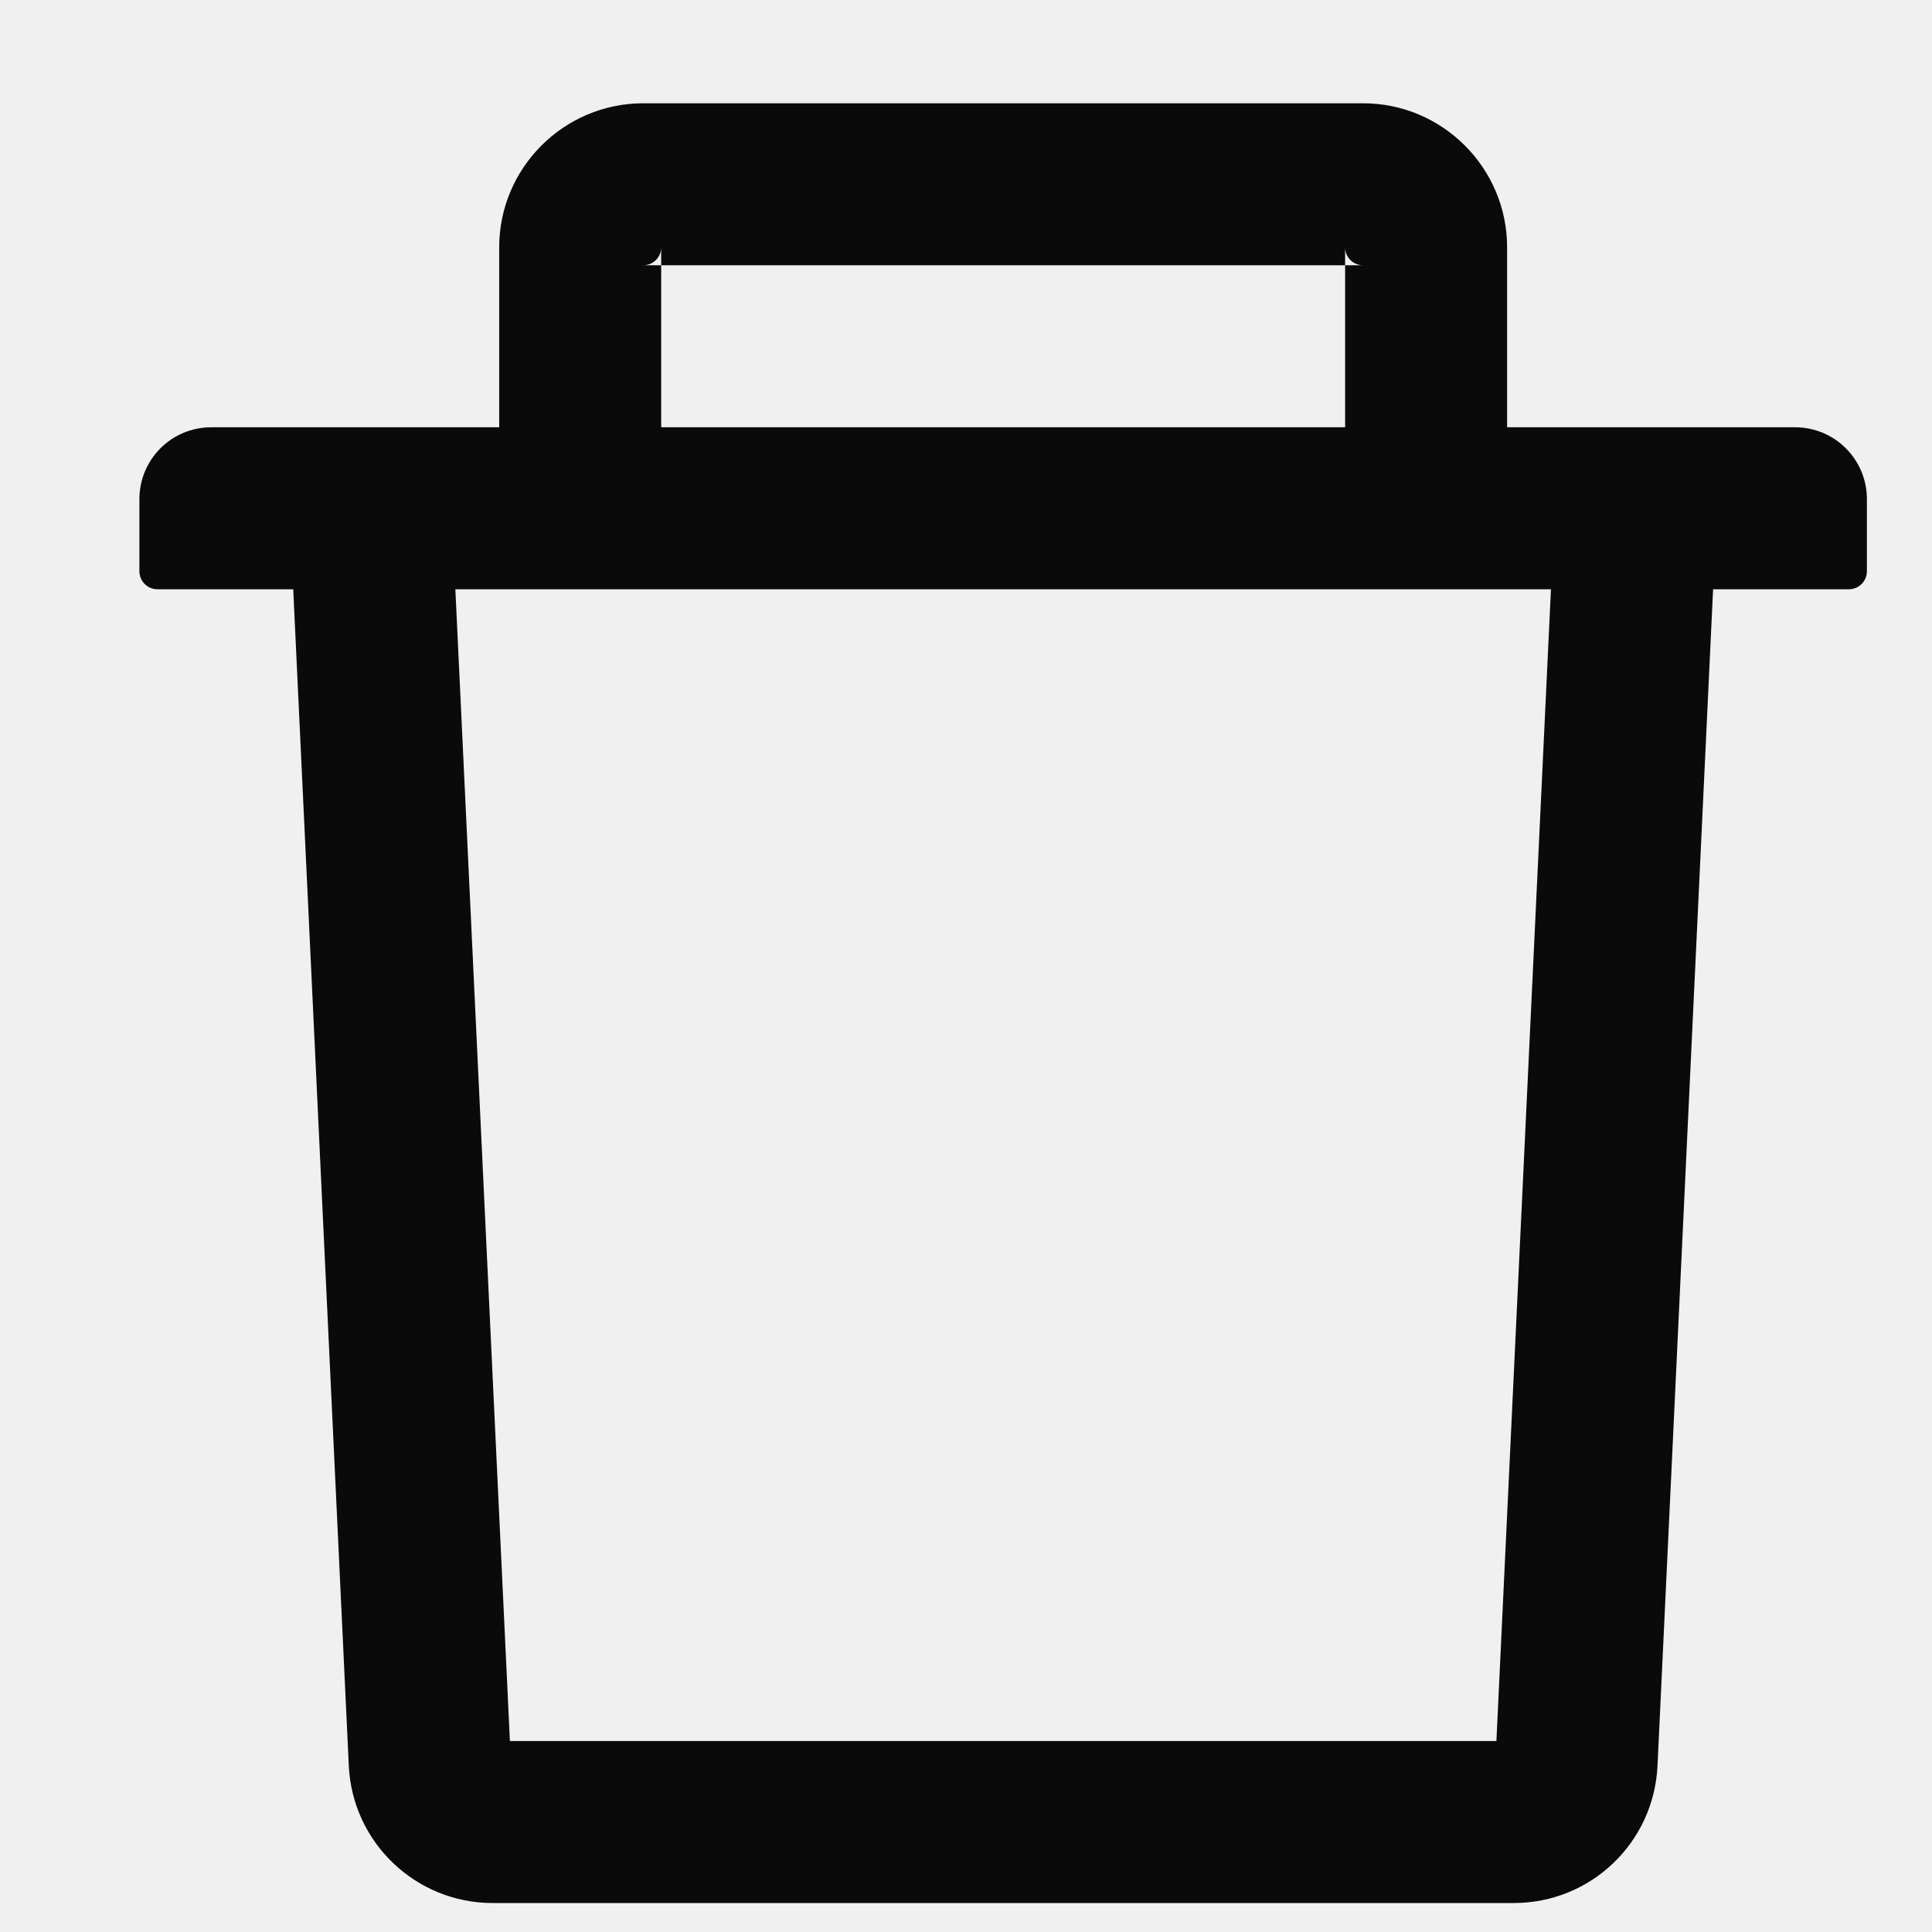
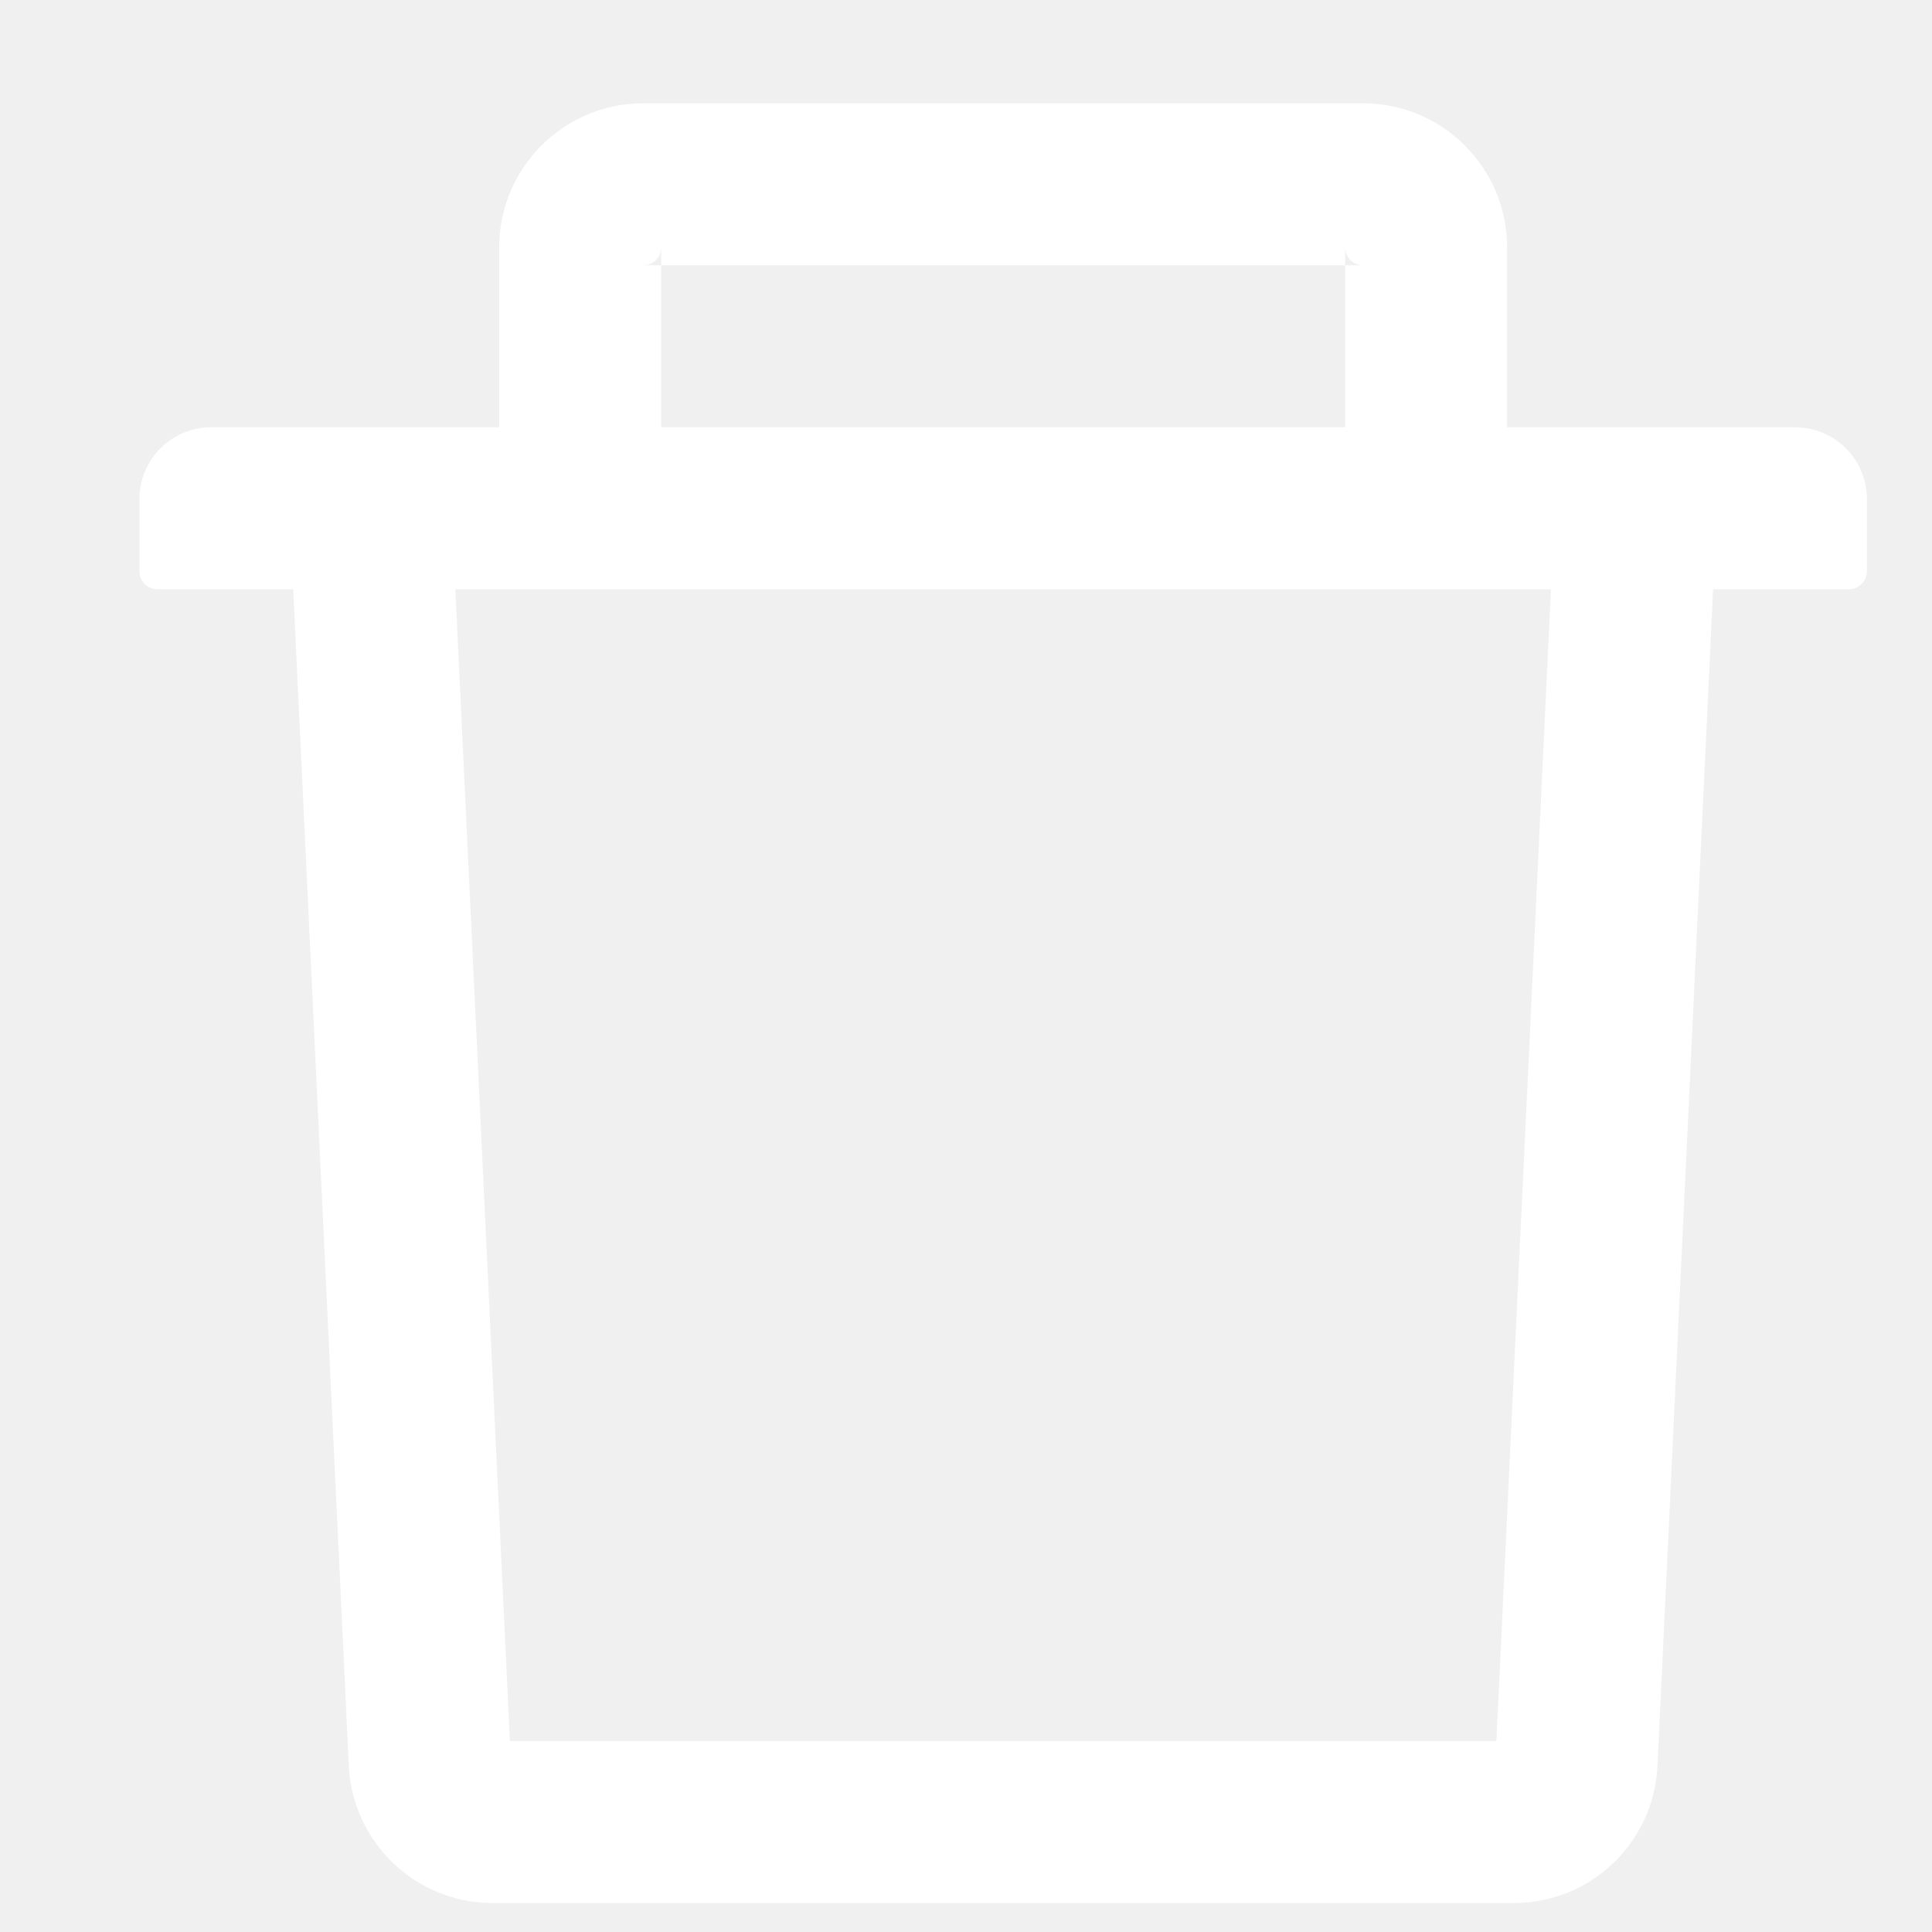
<svg xmlns="http://www.w3.org/2000/svg" width="15" height="15" viewBox="0 0 13 13" fill="none">
-   <path d="M4.449 1.785H4.328C4.395 1.785 4.449 1.731 4.449 1.664V1.785H9.051V1.664C9.051 1.731 9.105 1.785 9.172 1.785H9.051V2.875H10.141V1.664C10.141 1.13 9.706 0.695 9.172 0.695H4.328C3.794 0.695 3.359 1.13 3.359 1.664V2.875H4.449V1.785ZM12.078 2.875H1.422C1.154 2.875 0.938 3.091 0.938 3.359V3.844C0.938 3.91 0.992 3.965 1.059 3.965H1.973L2.347 11.881C2.371 12.398 2.798 12.805 3.314 12.805H10.186C10.704 12.805 11.129 12.399 11.153 11.881L11.527 3.965H12.441C12.508 3.965 12.562 3.91 12.562 3.844V3.359C12.562 3.091 12.346 2.875 12.078 2.875ZM10.069 11.715H3.431L3.064 3.965H10.436L10.069 11.715Z" fill="#0A0A0A" />
+   <path d="M4.449 1.785H4.328C4.395 1.785 4.449 1.731 4.449 1.664V1.785H9.051V1.664C9.051 1.731 9.105 1.785 9.172 1.785H9.051V2.875H10.141V1.664C10.141 1.13 9.706 0.695 9.172 0.695H4.328C3.794 0.695 3.359 1.13 3.359 1.664V2.875H4.449V1.785ZM12.078 2.875H1.422C1.154 2.875 0.938 3.091 0.938 3.359V3.844C0.938 3.91 0.992 3.965 1.059 3.965H1.973L2.347 11.881C2.371 12.398 2.798 12.805 3.314 12.805H10.186C10.704 12.805 11.129 12.399 11.153 11.881L11.527 3.965H12.441C12.508 3.965 12.562 3.91 12.562 3.844V3.359C12.562 3.091 12.346 2.875 12.078 2.875ZM10.069 11.715H3.431L3.064 3.965H10.436L10.069 11.715Z" fill="white" />
</svg>
